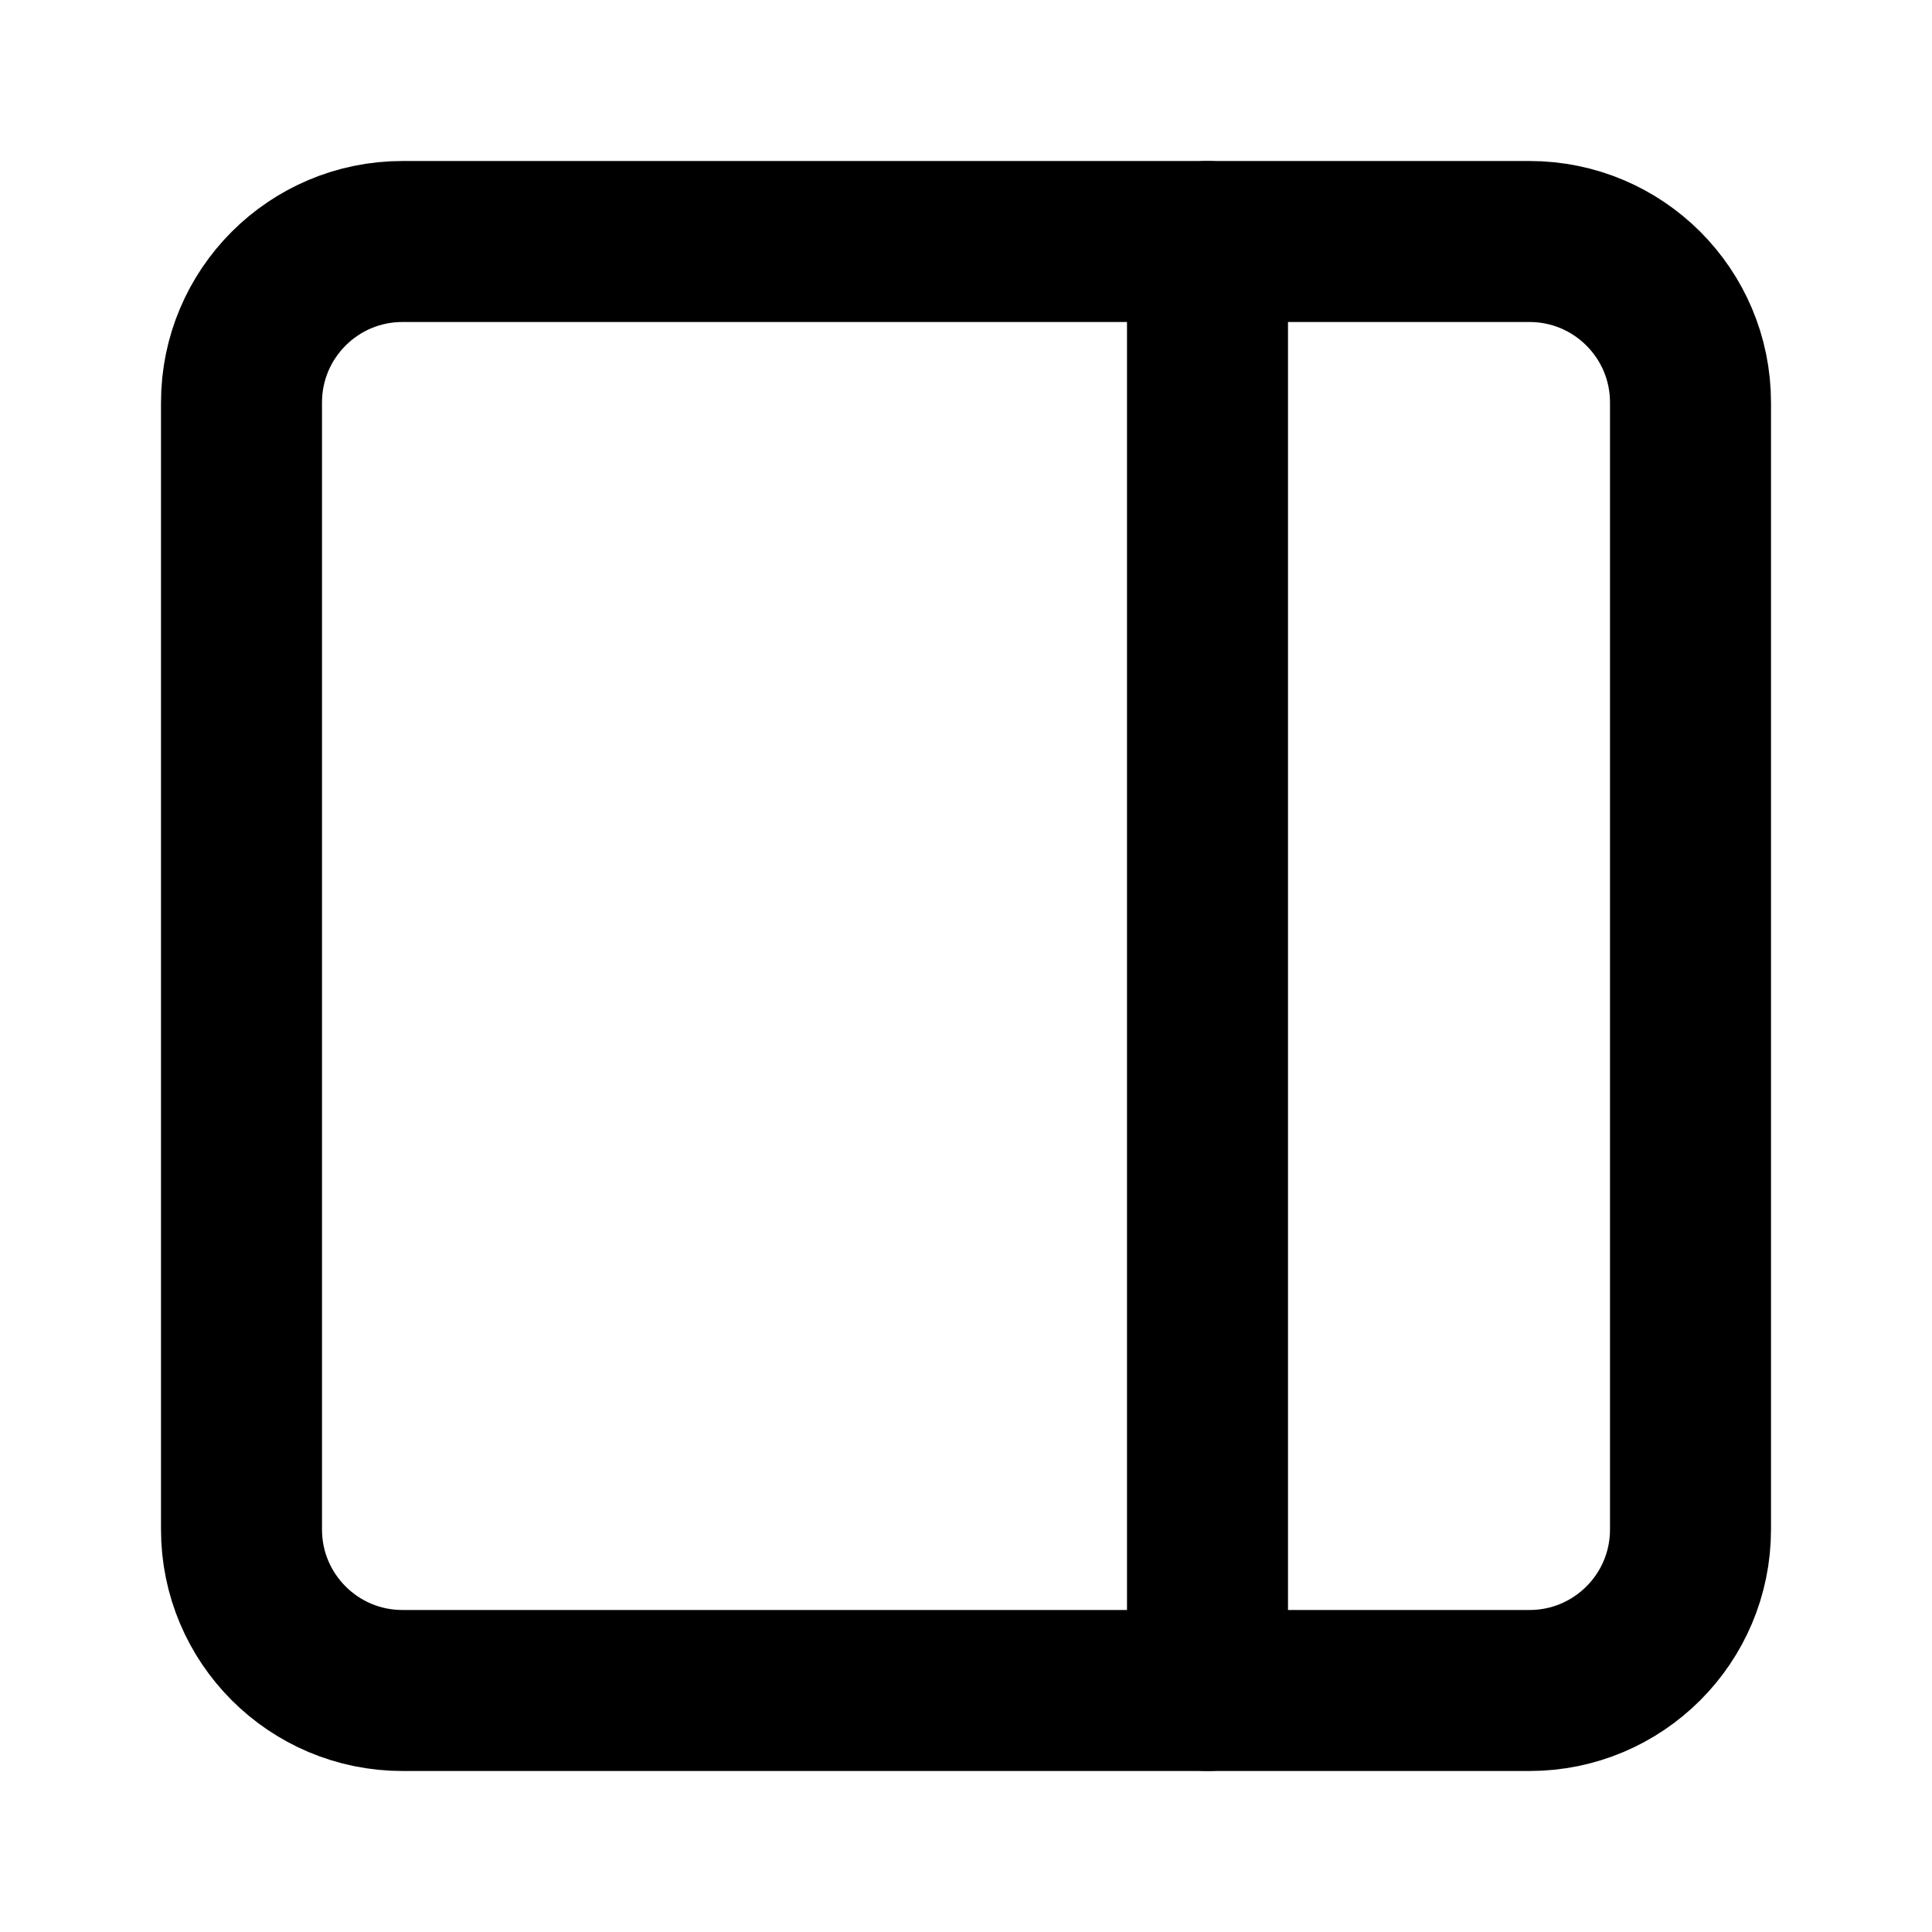
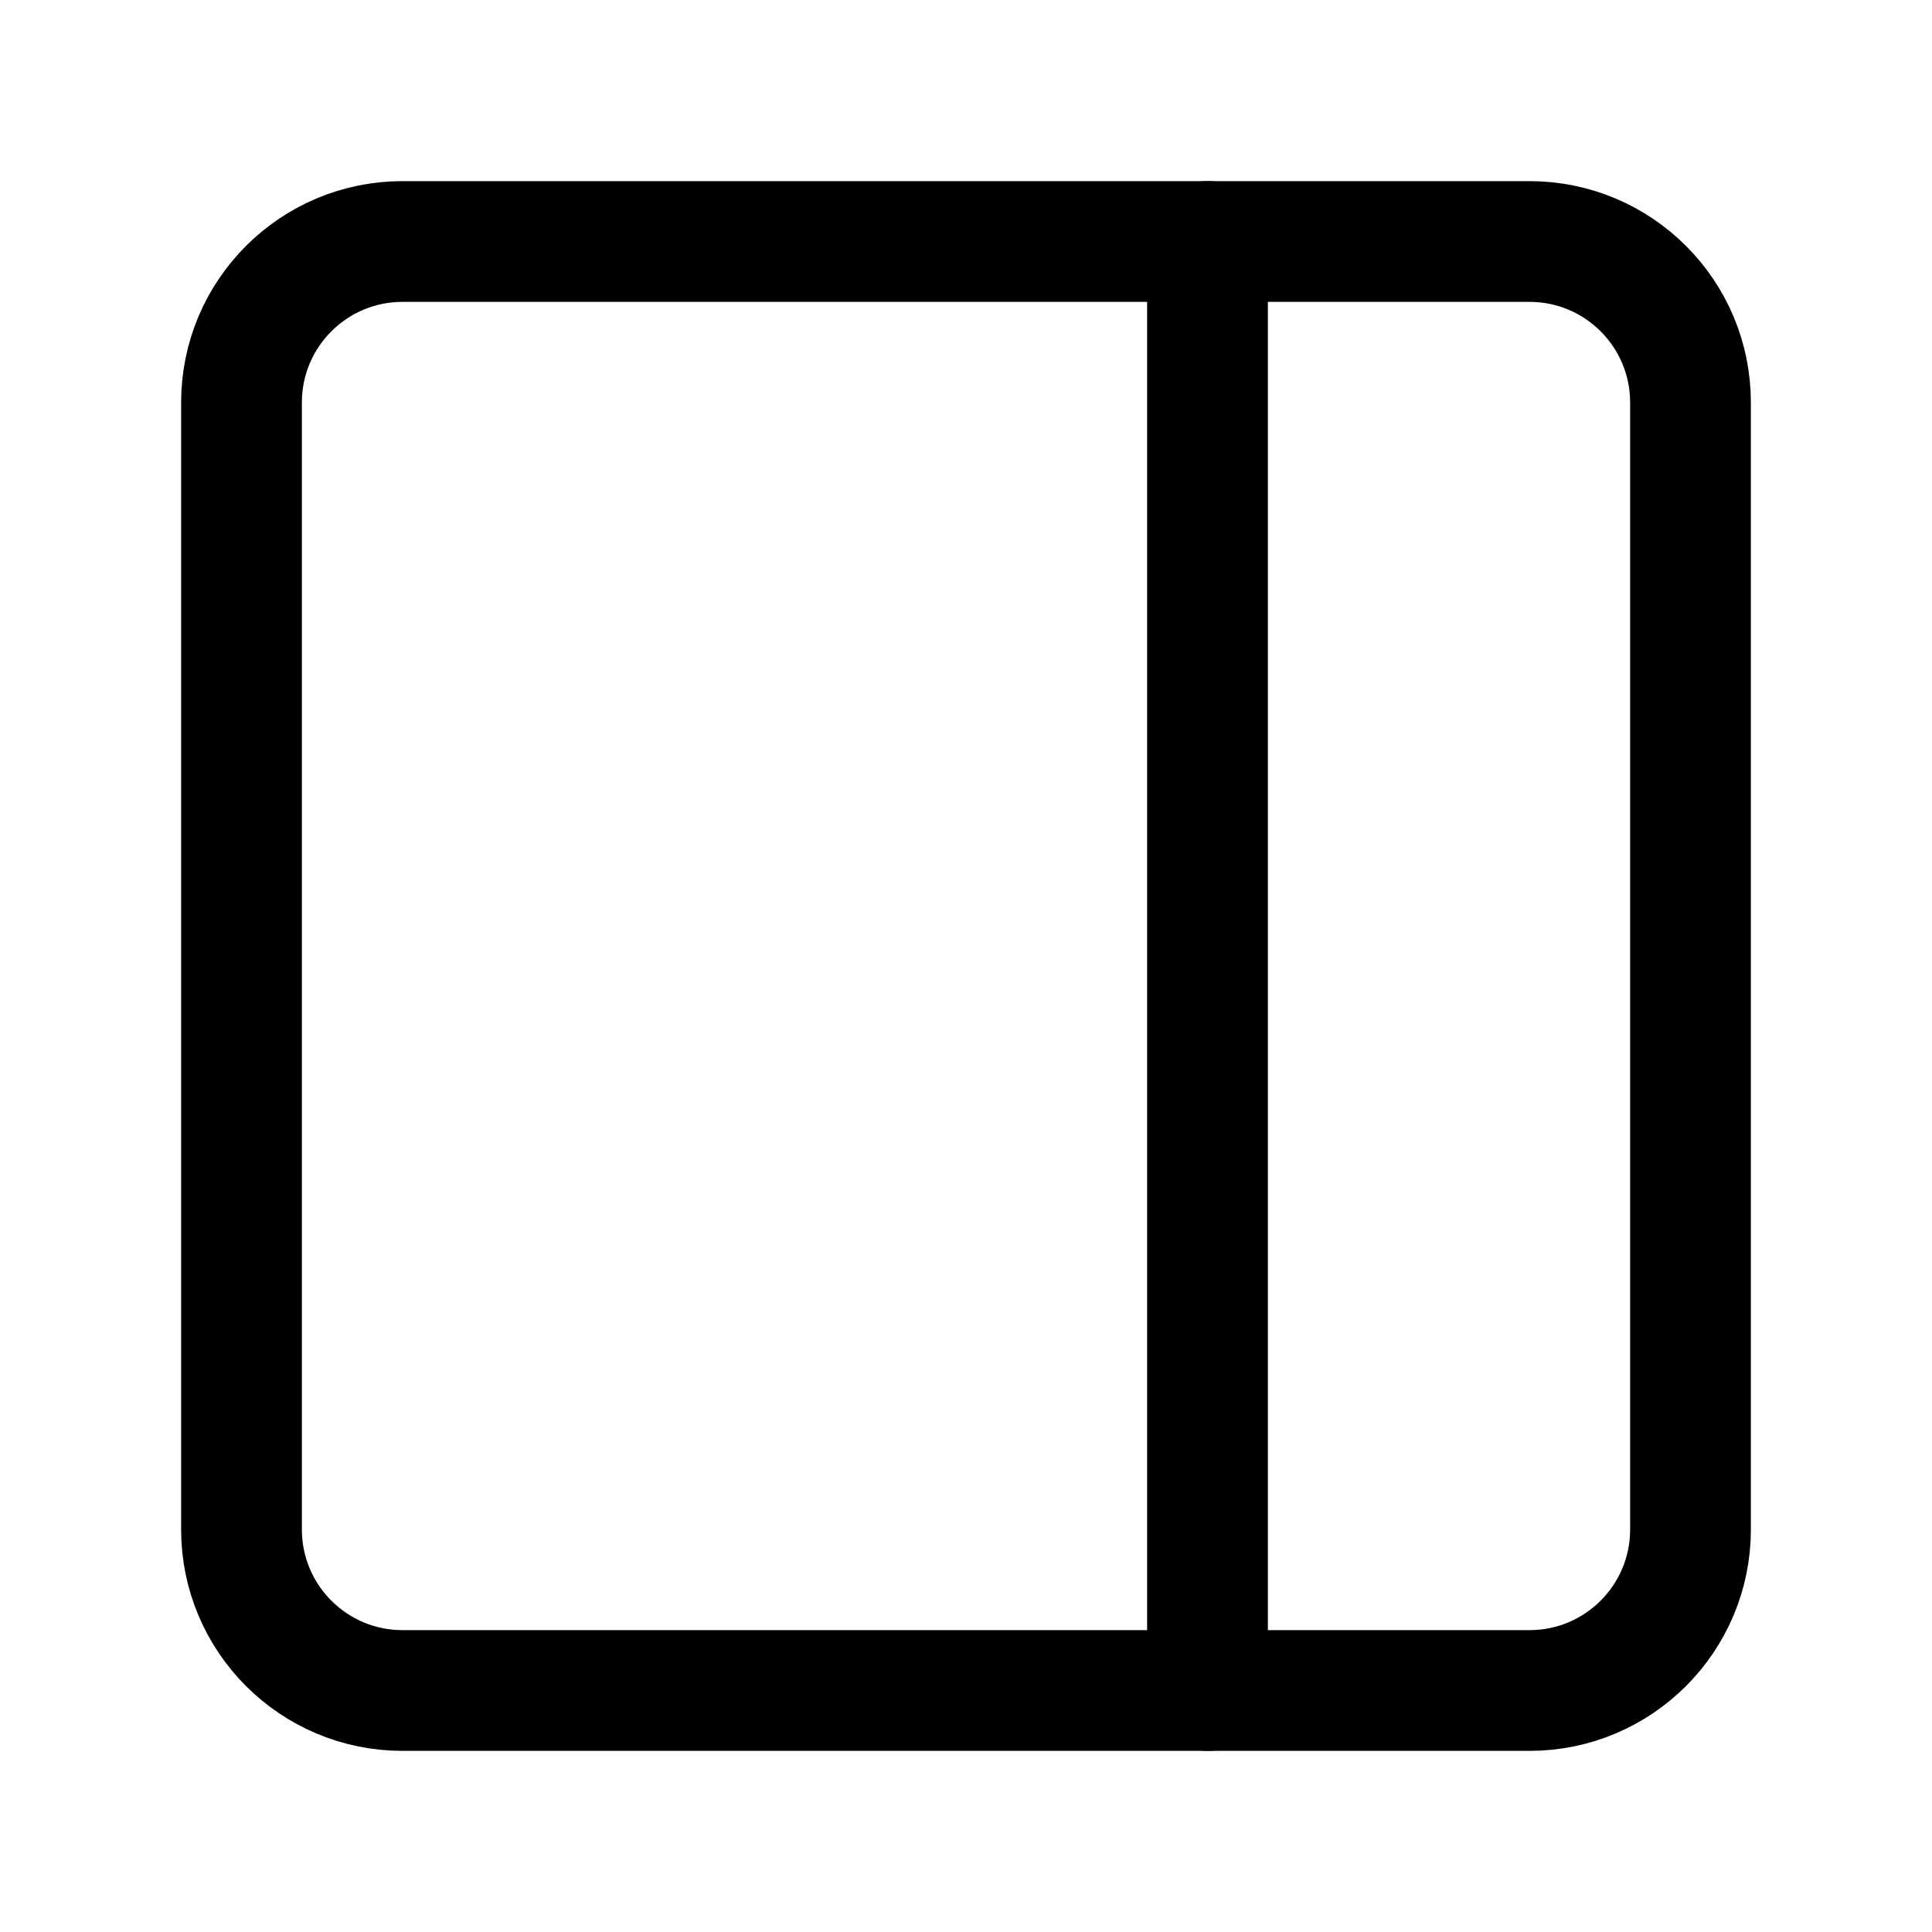
- <svg xmlns="http://www.w3.org/2000/svg" class="lucide lucide-panel-right" width="24" height="24" viewBox="0 0 24 24" fill="none" stroke="currentColor" stroke-width="2" stroke-linecap="round" stroke-linejoin="round">
+ <svg xmlns="http://www.w3.org/2000/svg" class="lucide lucide-panel-right" width="24" height="24" viewBox="0 0 24 24" fill="none" stroke="currentColor" stroke-width="1.5" stroke-linecap="round" stroke-linejoin="round">
  <rect x="3" y="3" width="18" height="18" rx="2" />
  <line x1="15" y1="3" x2="15" y2="21" />
</svg>
